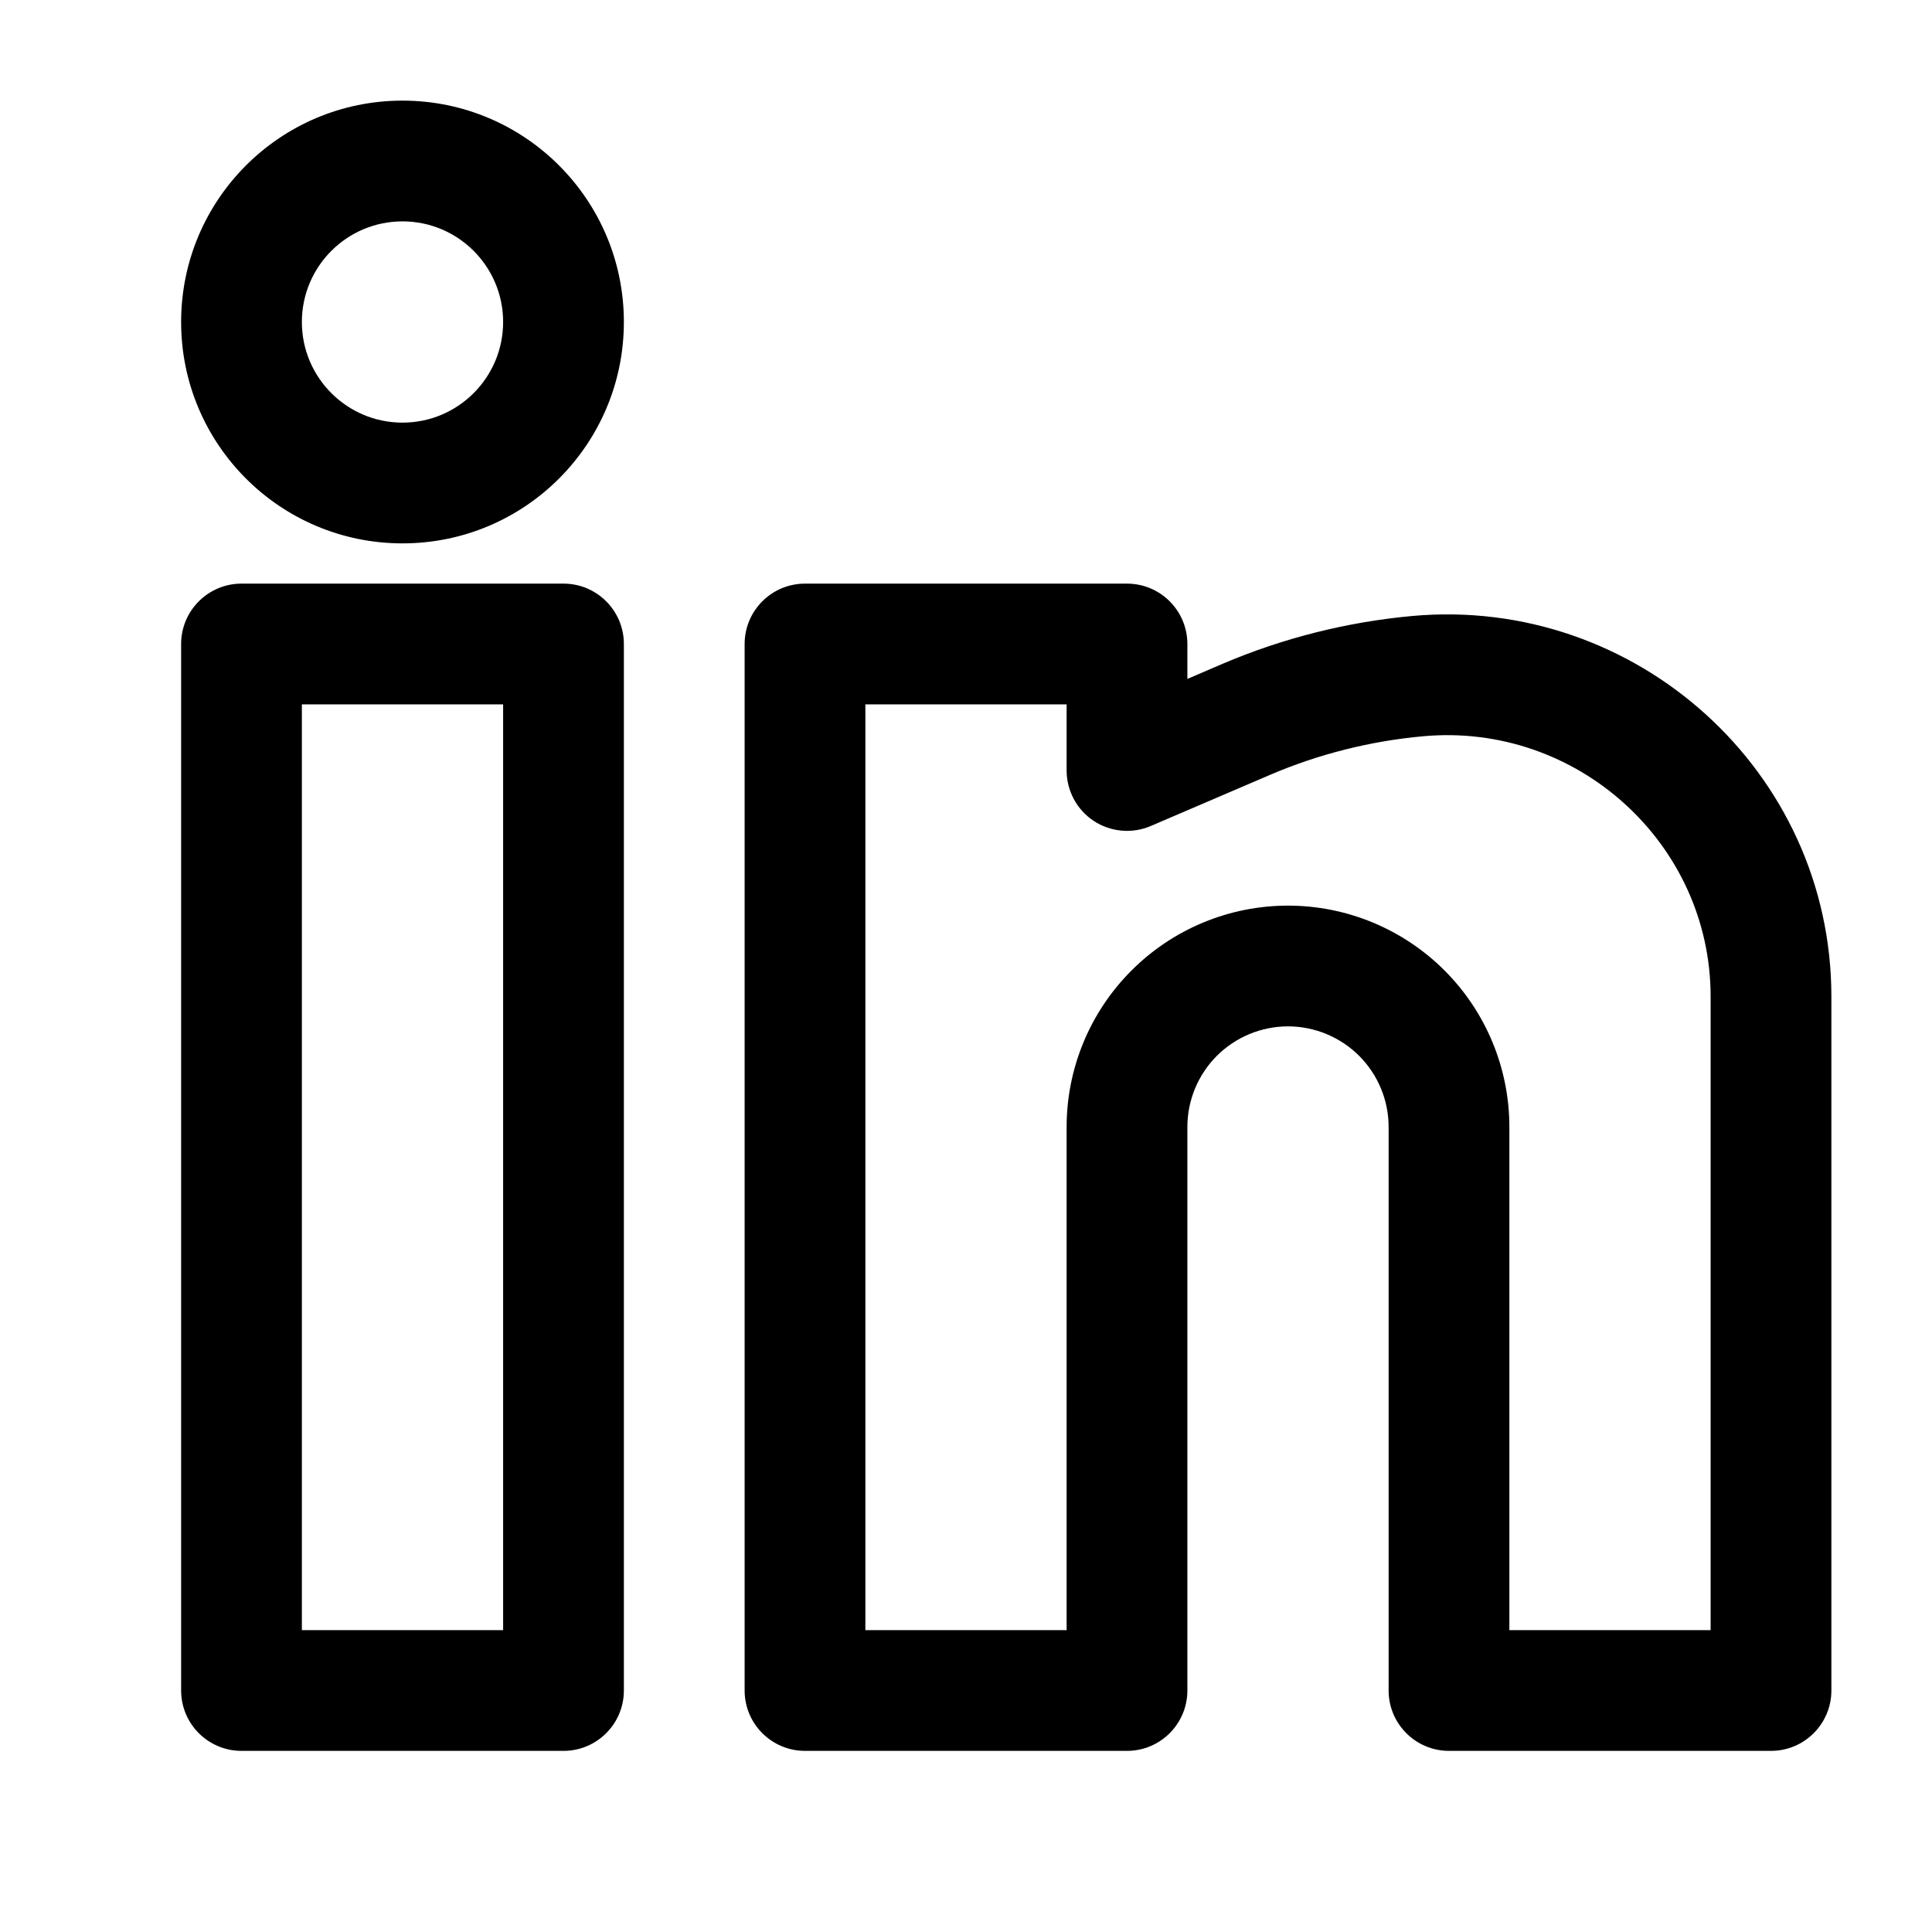
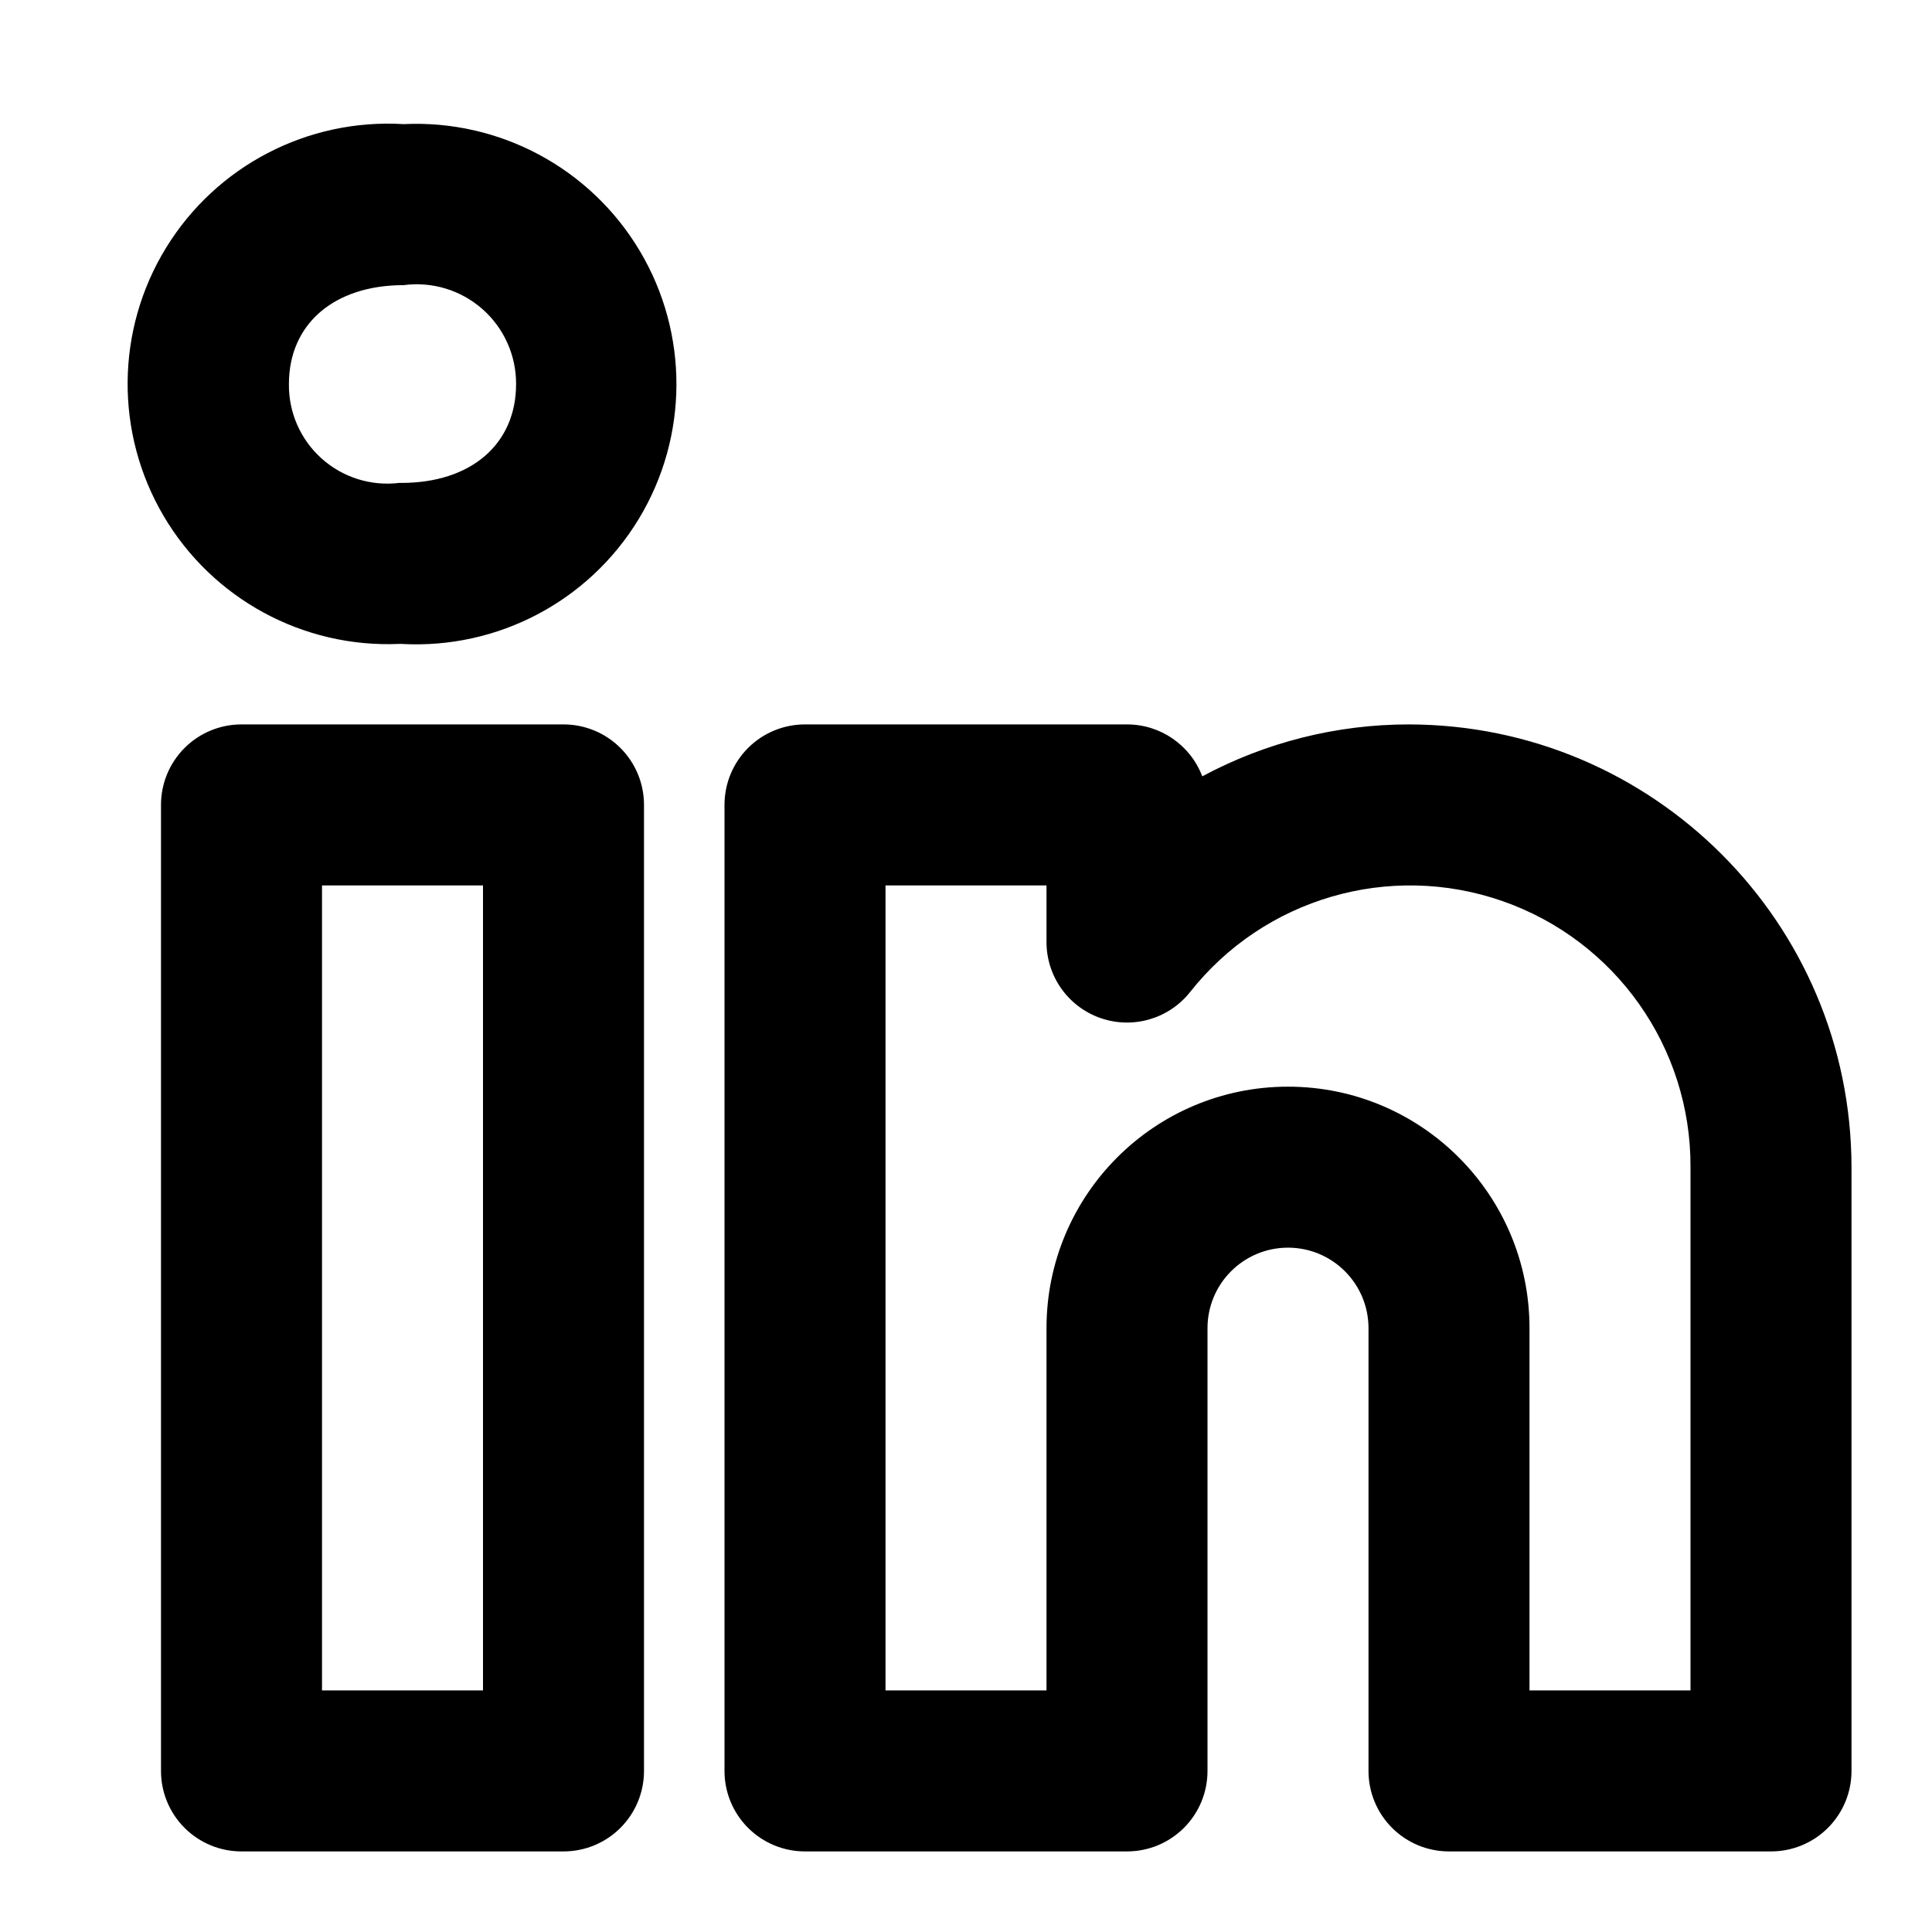
<svg viewBox="0 0 24 24">
-   <path d="M5 1.25C3.481 1.25 2.25 2.481 2.25 4C2.25 5.519 3.481 6.75 5 6.75C6.519 6.75 7.75 5.519 7.75 4C7.75 2.481 6.519 1.25 5 1.25ZM3.75 4C3.75 3.31 4.31 2.75 5 2.75C5.69 2.75 6.25 3.31 6.25 4C6.25 4.69 5.69 5.25 5 5.25C4.31 5.25 3.75 4.69 3.75 4Z" />
-   <path d="M2.25 8C2.25 7.586 2.586 7.25 3 7.25H7C7.414 7.25 7.75 7.586 7.75 8V21C7.75 21.414 7.414 21.75 7 21.75H3C2.586 21.75 2.25 21.414 2.25 21V8ZM3.75 8.75V20.25H6.25V8.75H3.75Z" />
-   <path d="M9.25 8C9.25 7.586 9.586 7.25 10 7.25H14C14.414 7.25 14.75 7.586 14.75 8V8.434L15.185 8.247C15.934 7.927 16.734 7.726 17.543 7.652C20.318 7.4 22.75 9.58 22.75 12.38V21C22.75 21.414 22.414 21.75 22 21.75H18C17.586 21.75 17.25 21.414 17.25 21V14C17.25 13.668 17.118 13.351 16.884 13.116C16.649 12.882 16.331 12.75 16 12.75C15.668 12.75 15.351 12.882 15.116 13.116C14.882 13.351 14.75 13.668 14.75 14V21C14.75 21.414 14.414 21.75 14 21.75H10C9.586 21.75 9.25 21.414 9.25 21V8ZM10.75 8.75V20.25H13.25V14C13.25 13.271 13.54 12.571 14.056 12.056C14.571 11.54 15.271 11.25 16 11.25C16.729 11.25 17.429 11.54 17.945 12.056C18.46 12.571 18.75 13.271 18.75 14V20.25H21.25V12.38C21.25 10.476 19.589 8.972 17.679 9.146C17.025 9.205 16.378 9.368 15.776 9.626L14.295 10.261C14.064 10.36 13.798 10.336 13.587 10.198C13.377 10.059 13.25 9.824 13.25 9.571V8.75H10.75Z" />
+   <path d="M17.5,8.999a5.419,5.419,0,0,0-2.565.645A.999.999,0,0,0,14,8.999H10a.999.999,0,0,0-1,1v12a.999.999,0,0,0,1,1h4a.999.999,0,0,0,1-1v-5.5a1,1,0,1,1,2,0v5.5a.999.999,0,0,0,1,1h4a.999.999,0,0,0,1-1v-7.5A5.507,5.507,0,0,0,17.5,8.999Zm3.5,12H19v-4.5a3,3,0,1,0-6,0v4.5H11v-10h2v.703a1,1,0,0,0,1.781.625A3.483,3.483,0,0,1,21,14.499Zm-14-12H3a.999.999,0,0,0-1,1v12a.999.999,0,0,0,1,1H7a.999.999,0,0,0,1-1v-12A.999.999,0,0,0,7,8.999Zm-1,12H4v-10H6ZM5.015,1.542A3.233,3.233,0,1,0,4.958,7.999h.028a3.233,3.233,0,1,0,.028-6.457ZM4.986,5.999H4.958A1.222,1.222,0,0,1,3.589,4.771c0-.746.56-1.229,1.426-1.229A1.234,1.234,0,0,1,6.411,4.771C6.411,5.517,5.852,5.999,4.986,5.999Z" />
</svg>
